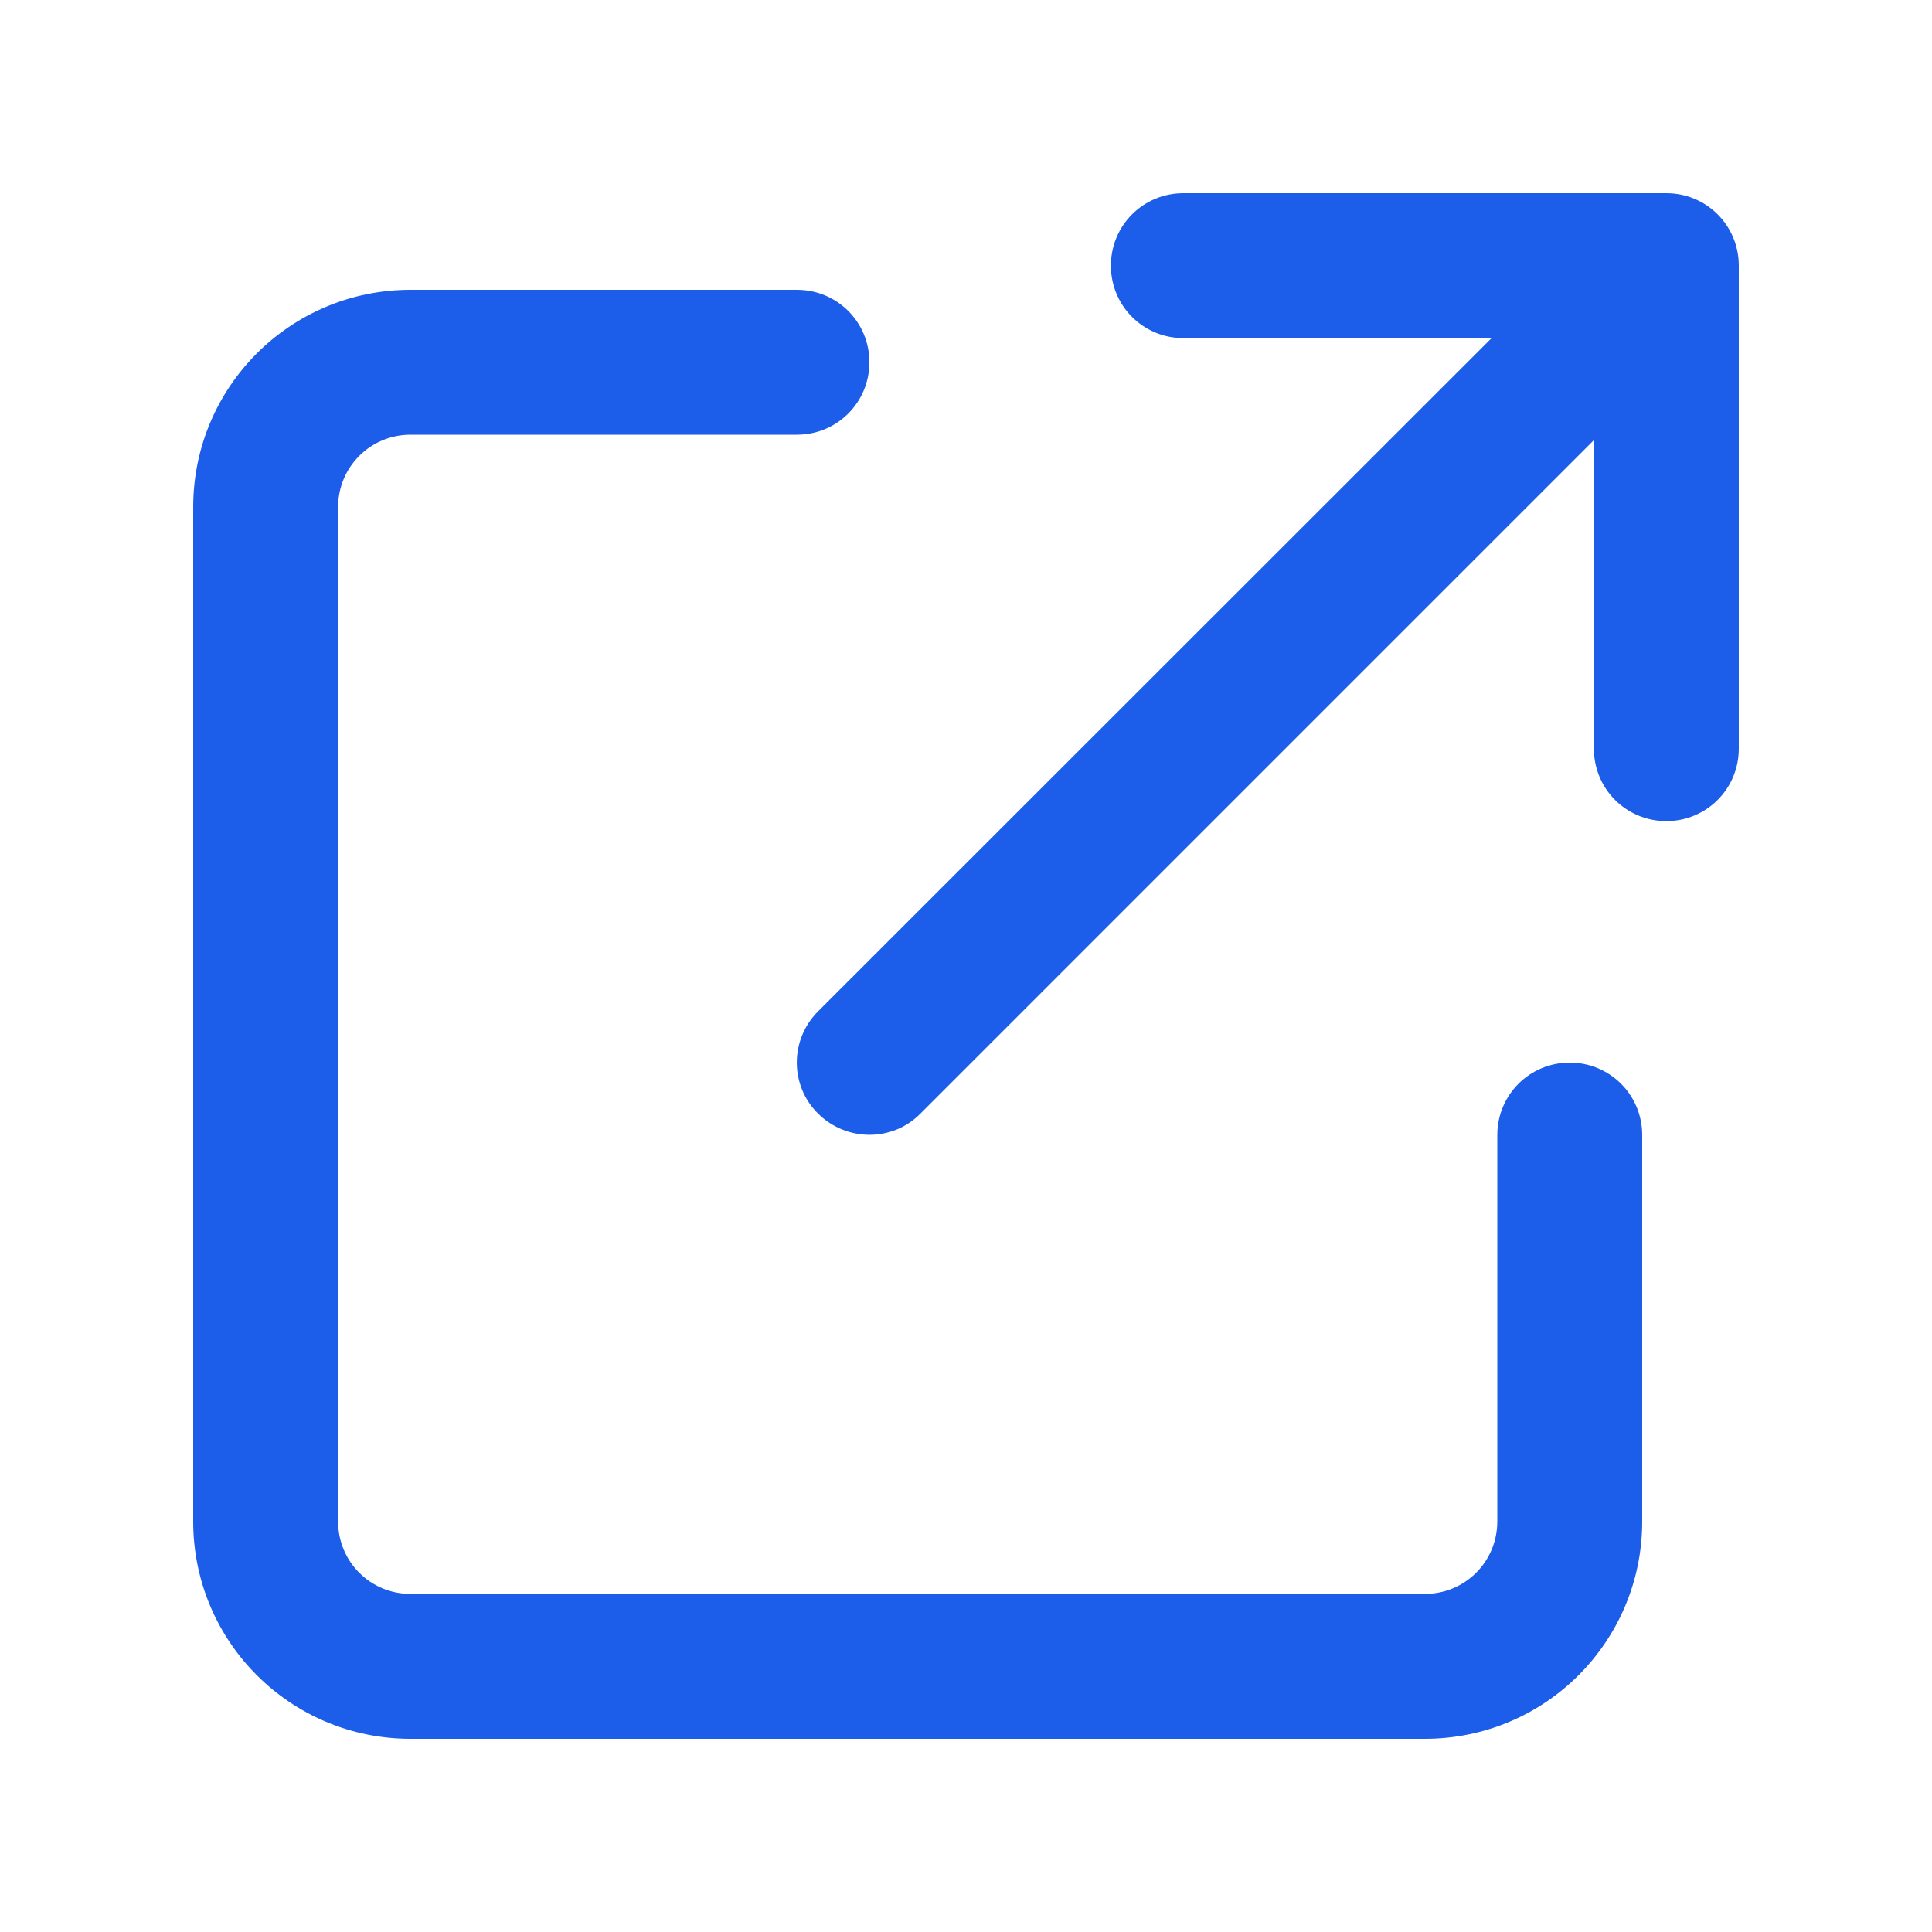
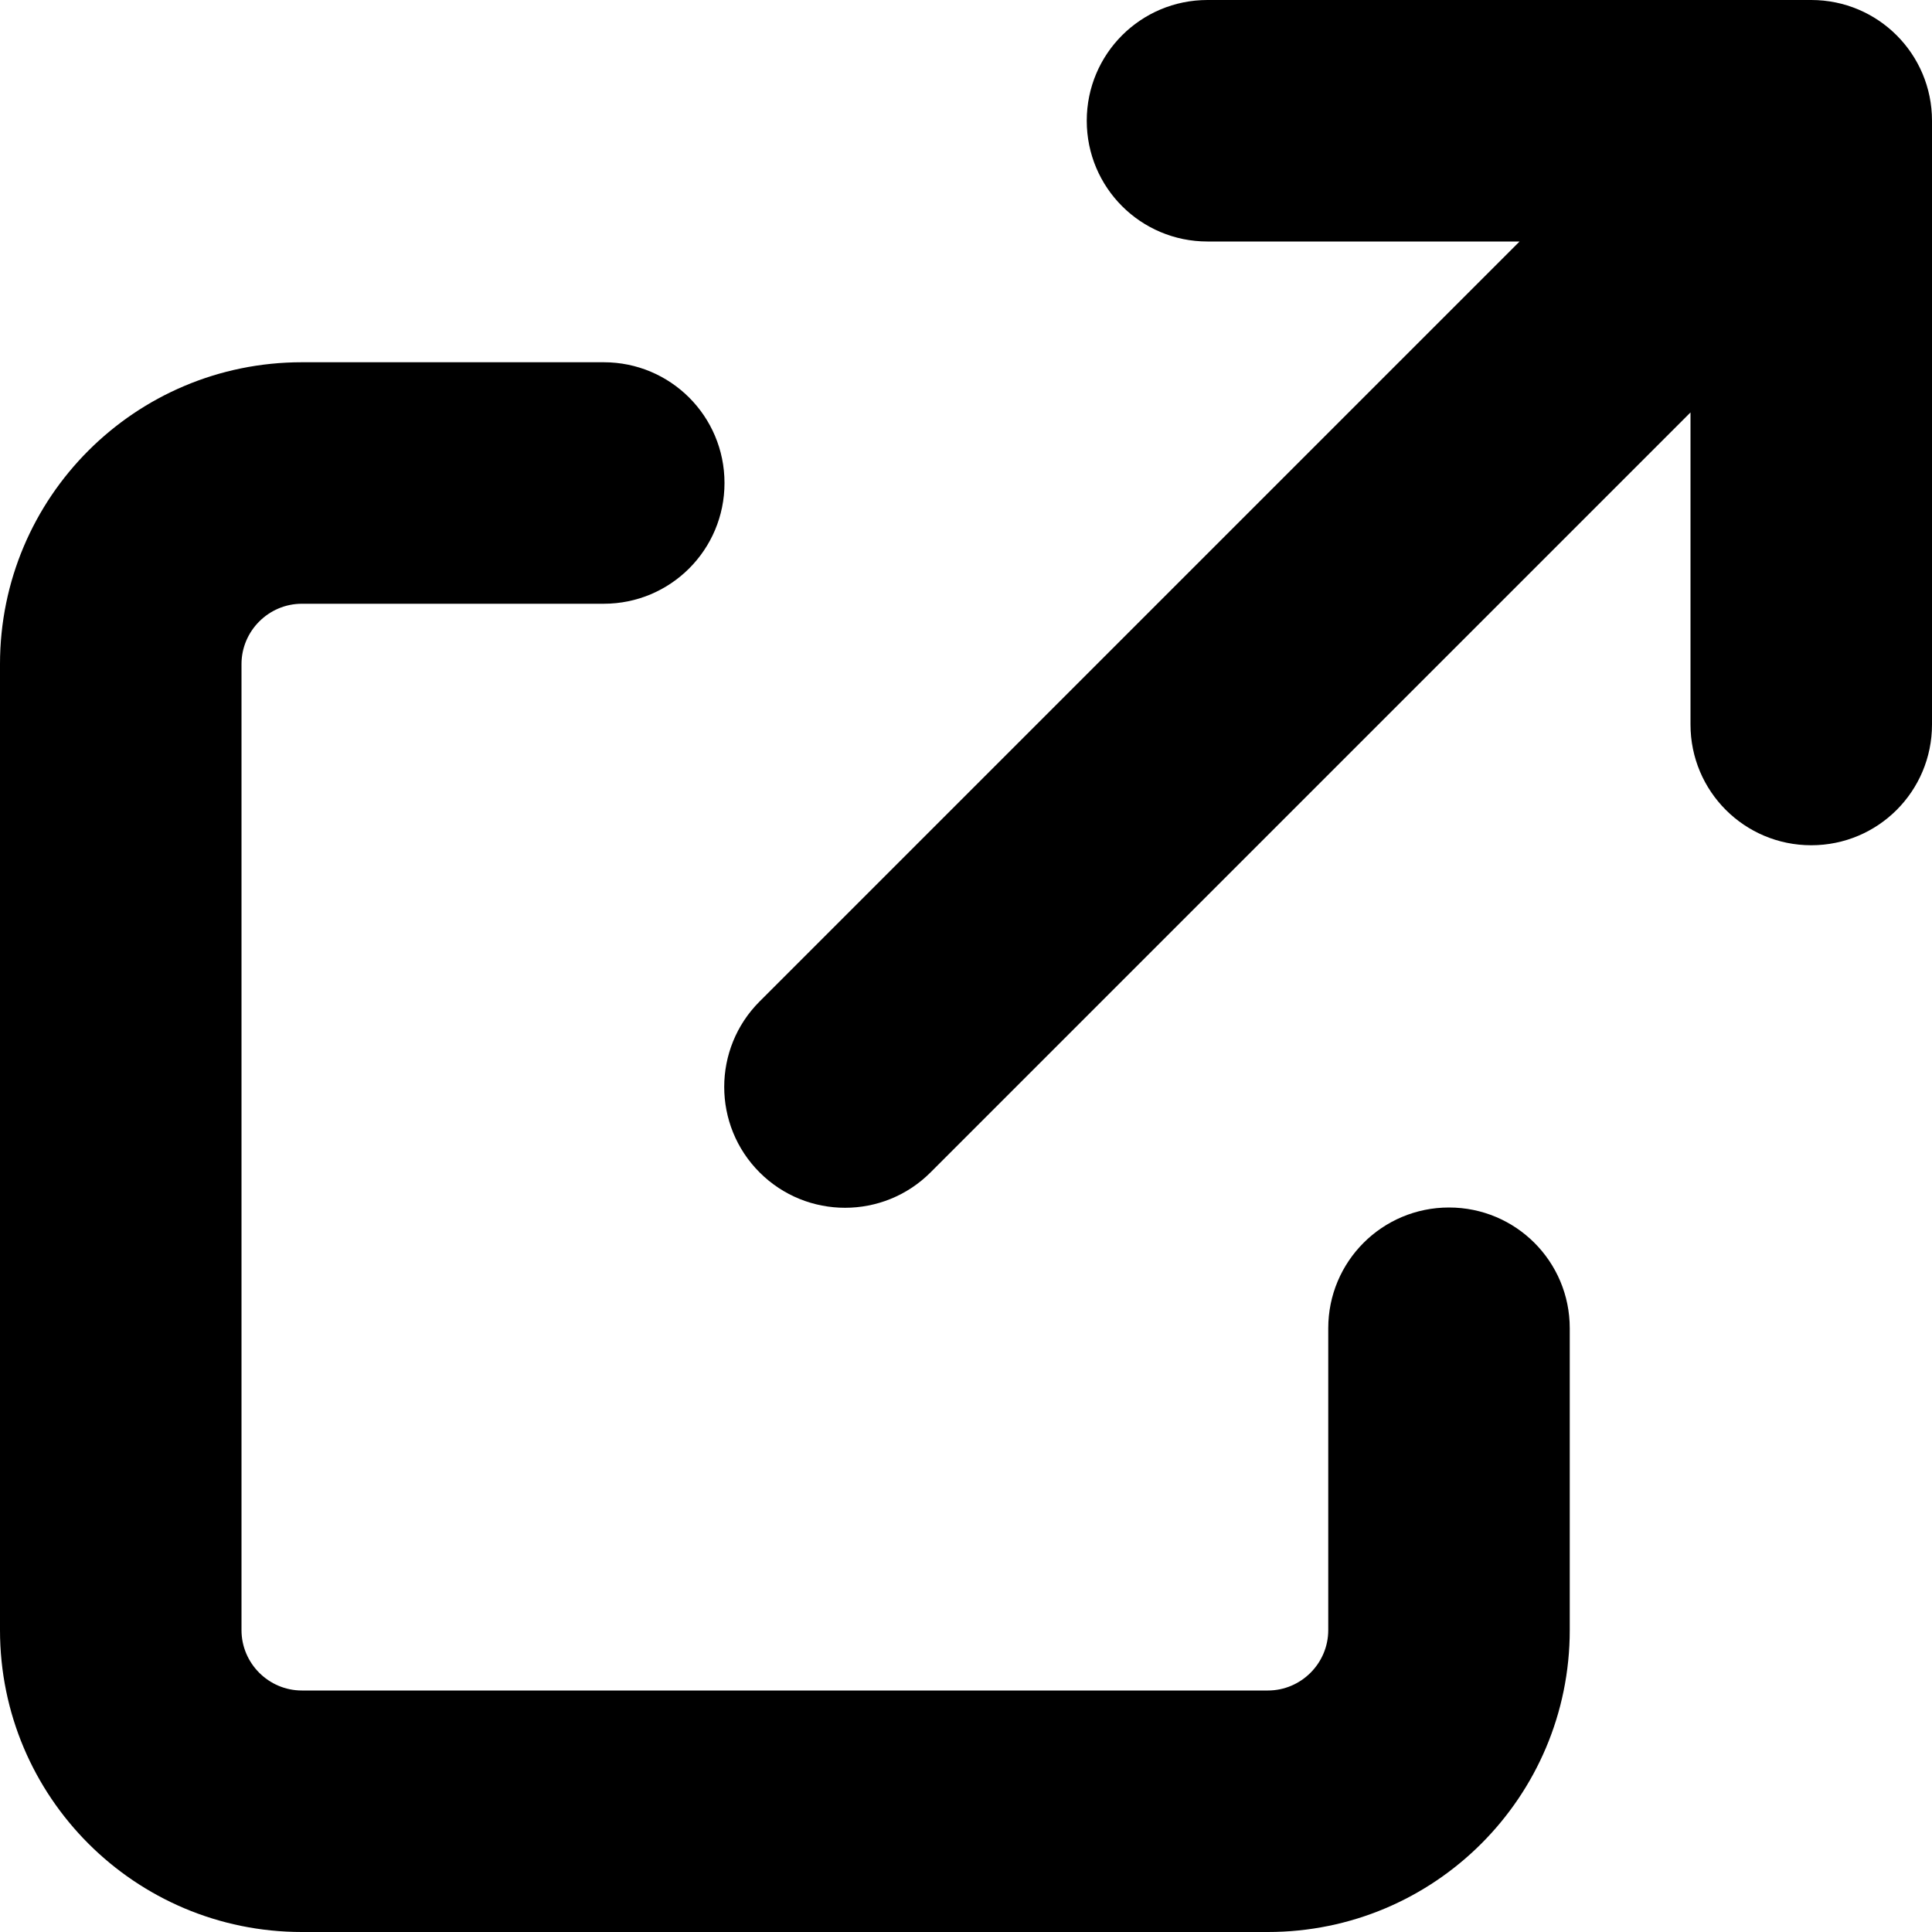
- <svg xmlns="http://www.w3.org/2000/svg" width="20" height="20" viewBox="0 0 20 20" fill="none">
-   <path d="M11.5 2.75C11.5 3.166 11.834 3.5 12.25 3.5H15.441L8.469 10.469C8.175 10.762 8.175 11.238 8.469 11.528C8.762 11.819 9.238 11.822 9.528 11.528L16.497 4.559L16.5 7.75C16.5 8.166 16.834 8.5 17.25 8.5C17.666 8.5 18 8.166 18 7.75V2.75C18 2.334 17.666 2 17.25 2H12.25C11.834 2 11.5 2.334 11.5 2.75ZM4.25 3C3.006 3 2 4.006 2 5.25V15.75C2 16.994 3.006 18 4.25 18H14.75C15.994 18 17 16.994 17 15.75V11.75C17 11.334 16.666 11 16.25 11C15.834 11 15.5 11.334 15.5 11.75V15.75C15.5 16.166 15.166 16.5 14.75 16.5H4.25C3.834 16.5 3.5 16.166 3.5 15.75V5.25C3.5 4.834 3.834 4.5 4.25 4.5H8.25C8.666 4.5 9 4.166 9 3.75C9 3.334 8.666 3 8.25 3H4.25Z" fill="#1C5DEA" />
+ <svg xmlns="http://www.w3.org/2000/svg" height="14" width="14" viewBox="0 0 512 512">
+   <path fill="##003a52" d="M320 0c-17.7 0-32 14.3-32 32s14.3 32 32 32l82.7 0-201.4 201.4c-12.5 12.5-12.5 32.8 0 45.3s32.8 12.5 45.3 0L448 109.3 448 192c0 17.7 14.3 32 32 32s32-14.3 32-32l0-160c0-17.7-14.3-32-32-32L320 0zM80 96C35.8 96 0 131.8 0 176L0 432c0 44.2 35.8 80 80 80l256 0c44.2 0 80-35.8 80-80l0-80c0-17.7-14.3-32-32-32s-32 14.3-32 32l0 80c0 8.8-7.2 16-16 16L80 448c-8.8 0-16-7.2-16-16l0-256c0-8.8 7.2-16 16-16l80 0c17.7 0 32-14.3 32-32s-14.3-32-32-32L80 96z" />
</svg>
